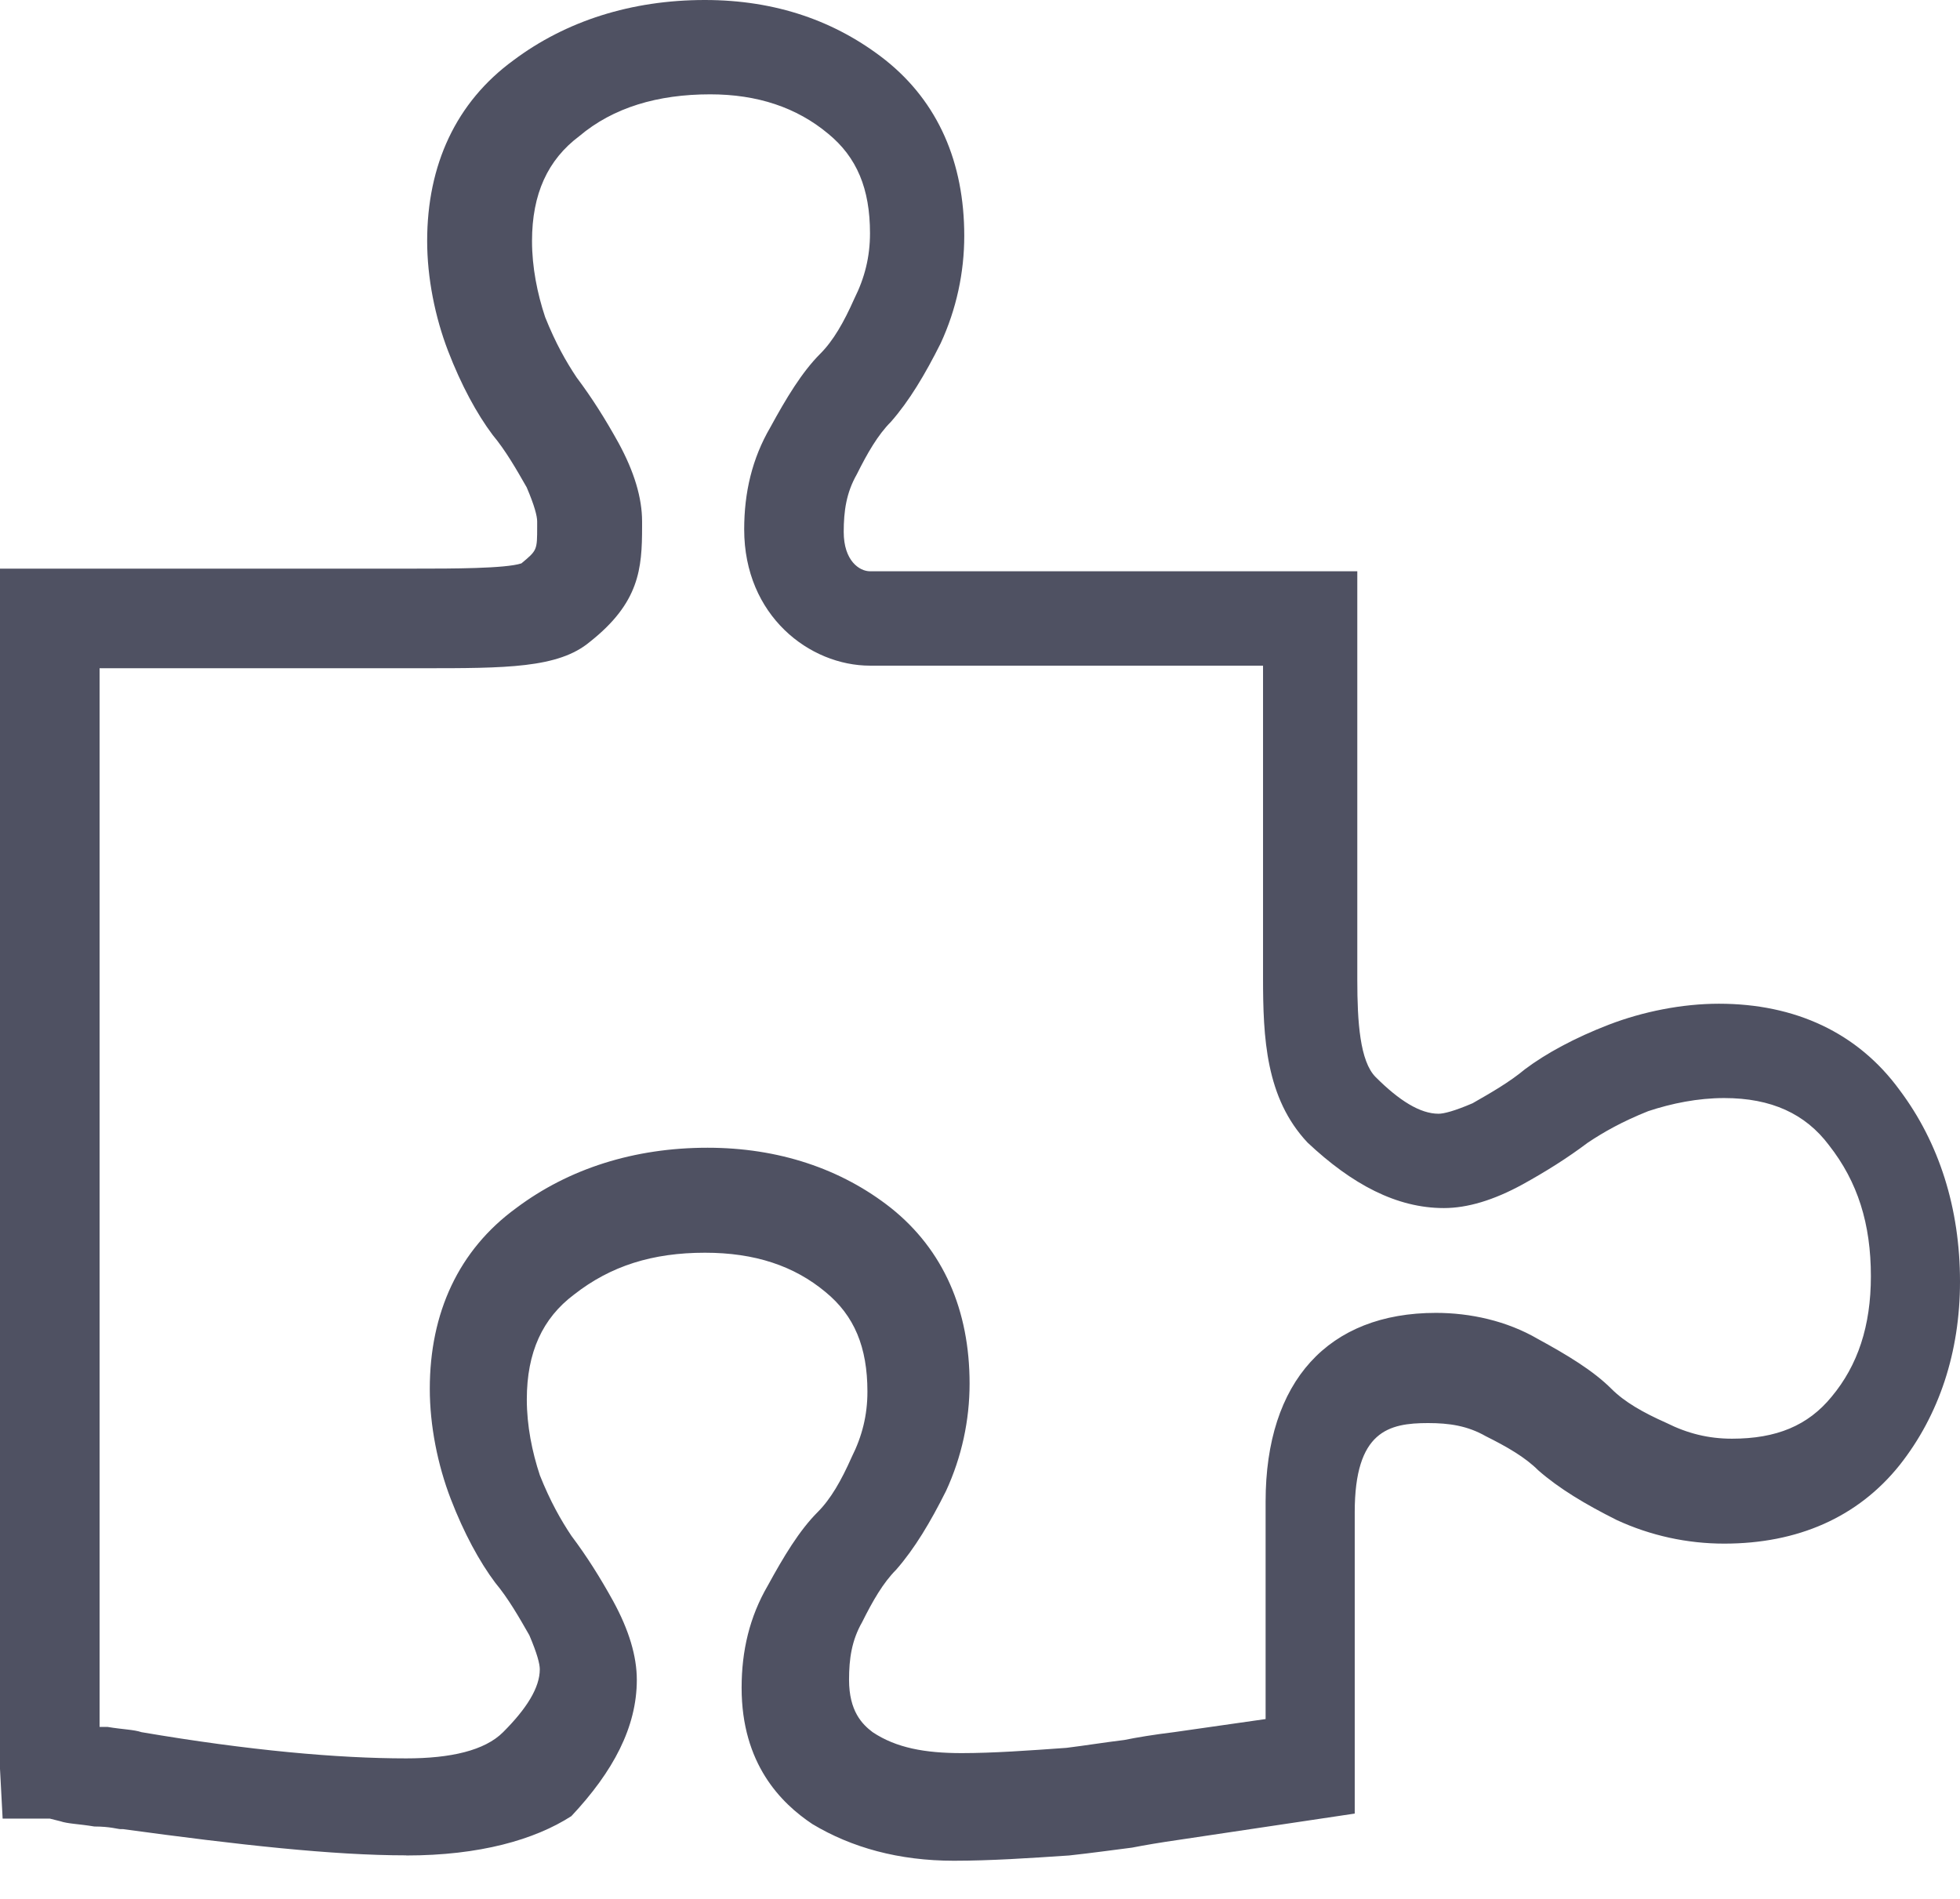
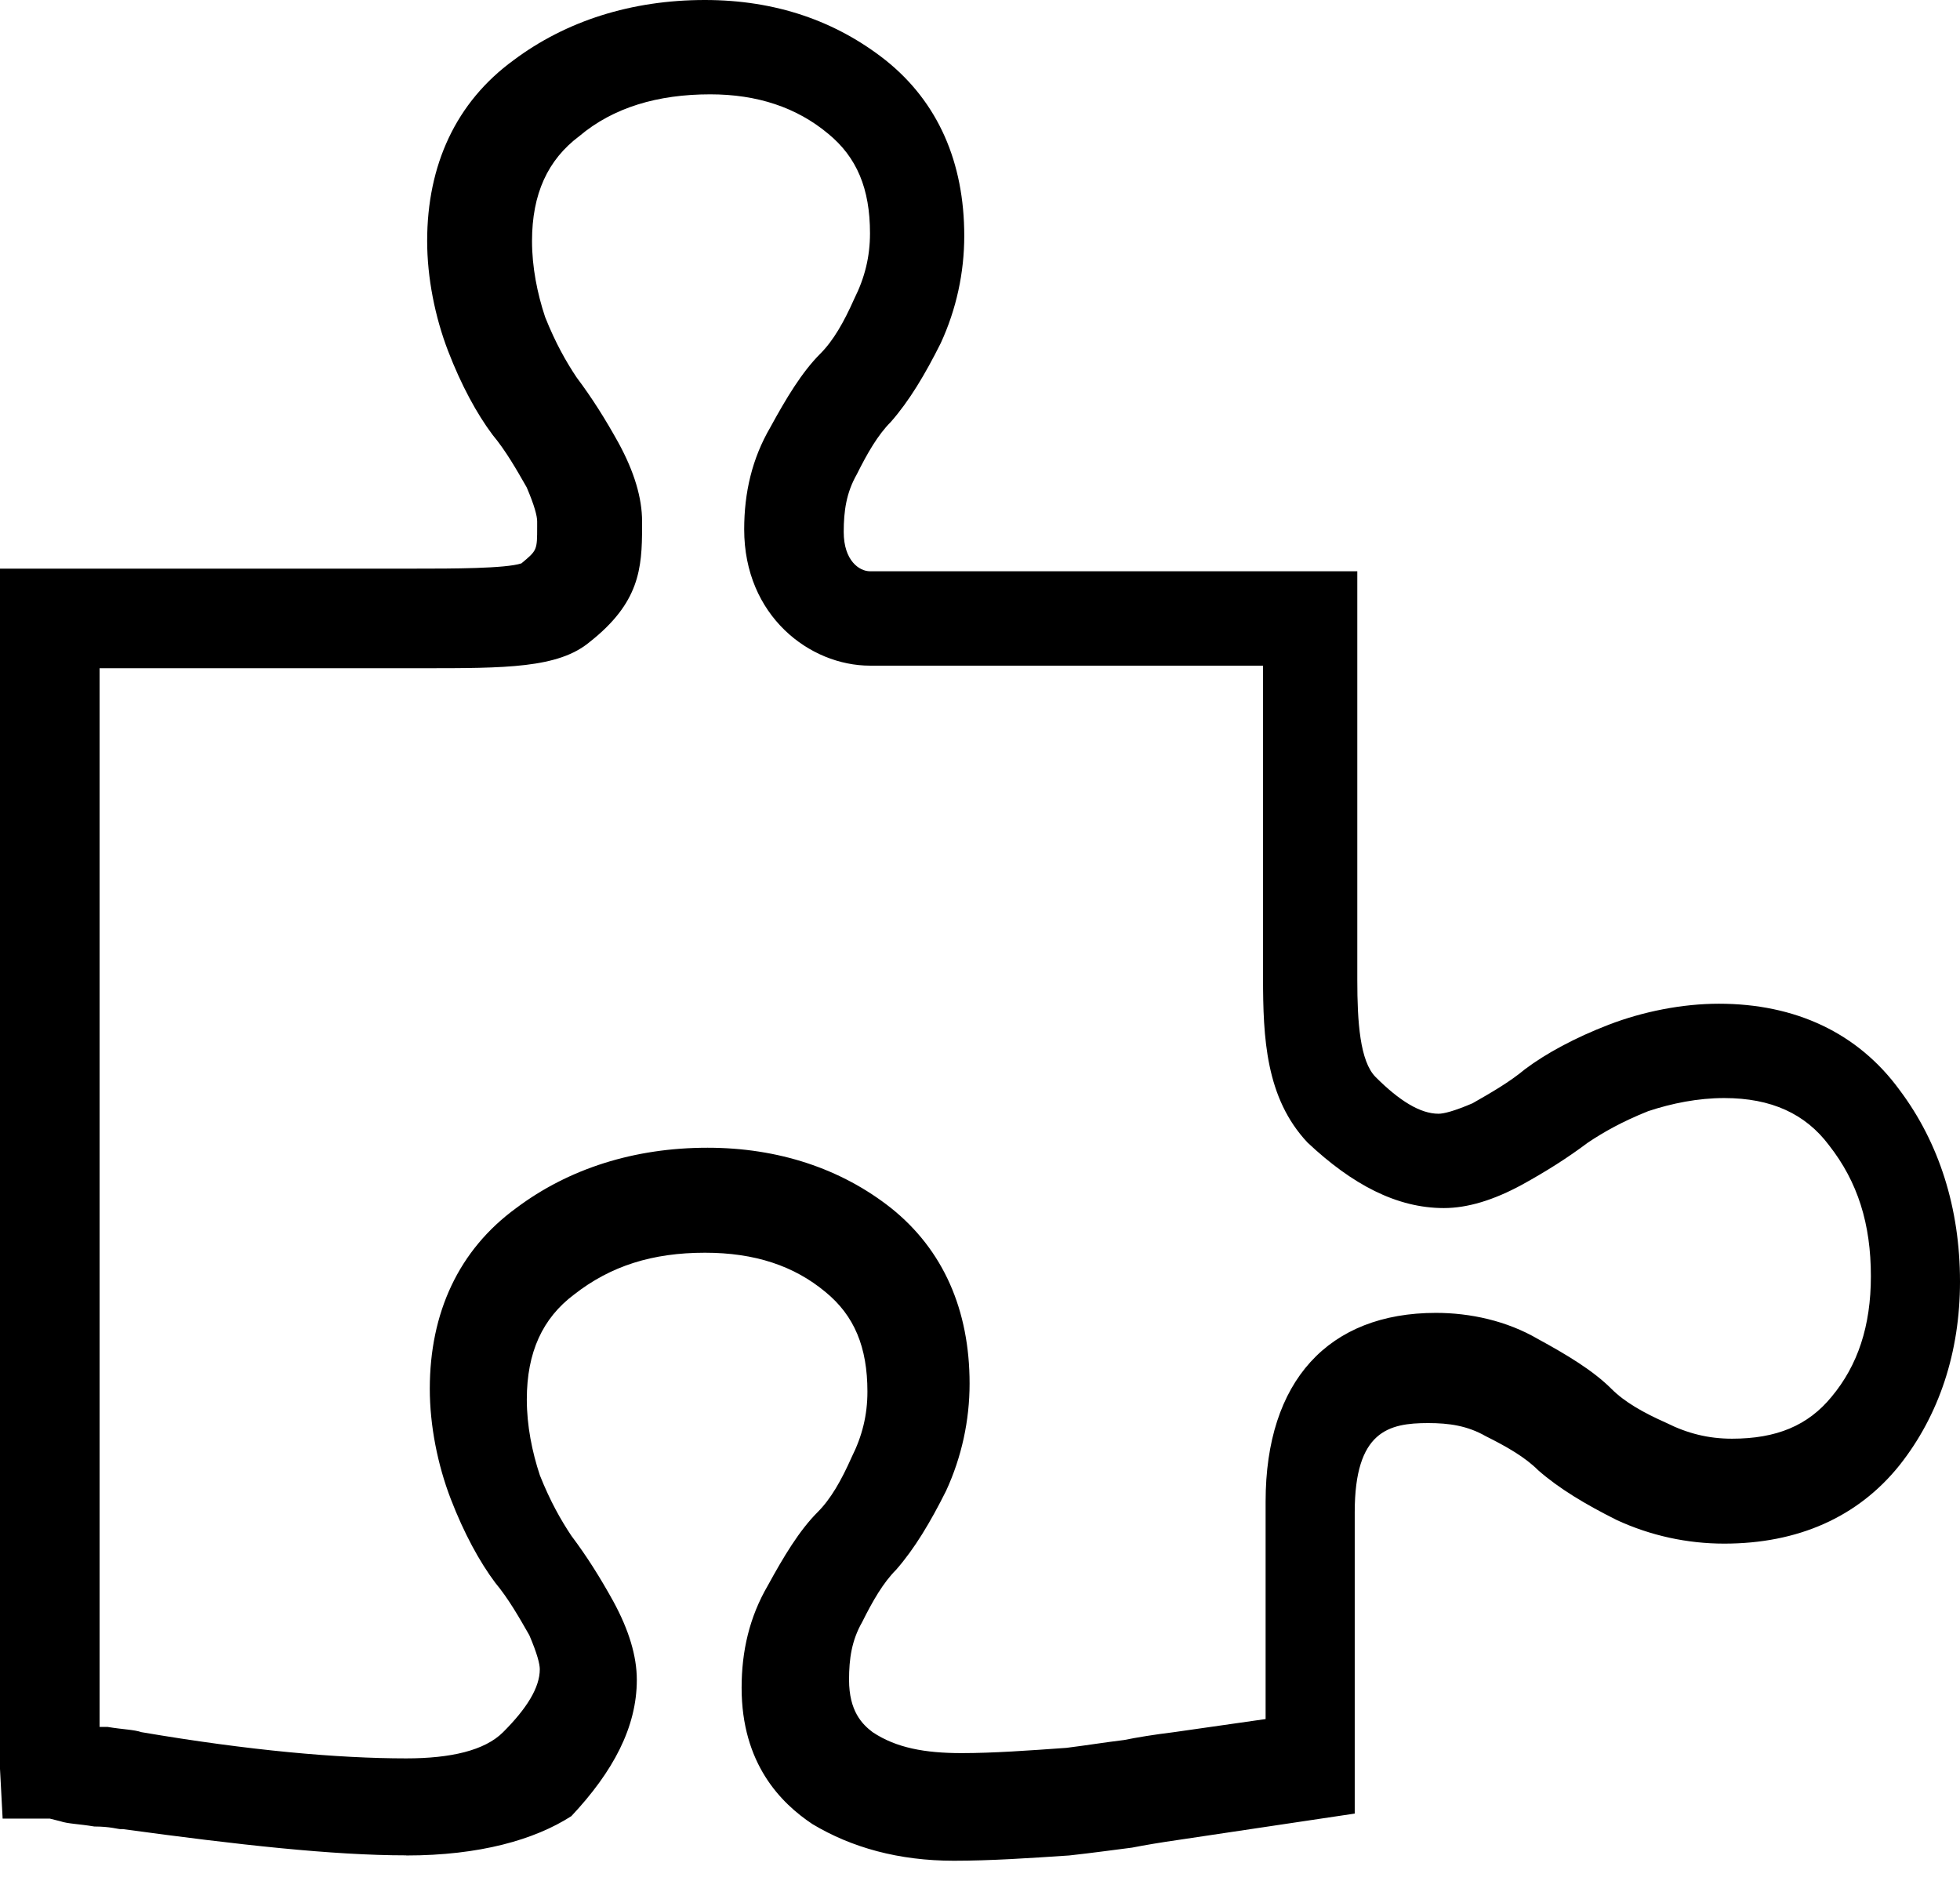
- <svg xmlns="http://www.w3.org/2000/svg" fill="none" viewBox="0 0 32 31">
+ <svg xmlns="http://www.w3.org/2000/svg" viewBox="0 0 32 31">
  <defs />
-   <path fill="#4F5162" d="M6.631 30.289c-1.198 0-2.738-.171-4.62-.428h-.043c-.043 0-.171-.043-.428-.043-.257-.043-.428-.043-.556-.086l-.171-.043H.043L0 28.877V9.283h6.802c.556 0 1.455 0 1.711-.086.257-.214.257-.214.257-.599v-.086c0-.086-.043-.257-.171-.556-.171-.299-.342-.599-.556-.856-.257-.342-.513-.813-.727-1.369-.214-.556-.342-1.198-.342-1.797 0-1.241.471-2.267 1.412-2.952C9.241.342 10.31 0 11.508 0c1.155 0 2.139.342 2.952.984.856.684 1.283 1.668 1.283 2.866 0 .599-.128 1.198-.385 1.754-.257.513-.513.941-.813 1.283-.214.214-.385.513-.556.856-.171.299-.214.599-.214.941 0 .471.257.642.428.642h7.957V16c0 .684.043 1.326.299 1.583.385.385.727.599 1.027.599.086 0 .257-.043.556-.171.299-.171.599-.342.856-.556.342-.257.813-.513 1.369-.727.556-.214 1.198-.342 1.797-.342 1.241 0 2.267.471 2.952 1.412.642.856.984 1.925.984 3.123 0 1.155-.342 2.182-.984 2.995-.684.856-1.668 1.284-2.866 1.284-.599 0-1.198-.128-1.754-.385-.513-.257-.941-.513-1.283-.813-.214-.214-.513-.385-.856-.556-.299-.171-.599-.214-.941-.214-.642 0-1.198.128-1.198 1.455v4.92l-2.866.428c-.299.043-.556.086-.77.128-.342.043-.642.086-1.027.128-.642.043-1.283.086-1.882.086-.898 0-1.669-.214-2.31-.599-.513-.342-1.155-.984-1.155-2.225 0-.599.128-1.155.428-1.669.257-.47.513-.898.813-1.198.214-.214.385-.513.556-.898.171-.342.257-.684.257-1.069 0-.727-.214-1.241-.684-1.626-.513-.428-1.155-.642-1.968-.642-.856 0-1.54.214-2.139.684-.513.385-.77.941-.77 1.711 0 .428.086.856.214 1.241.171.428.342.727.513.984.257.342.471.684.684 1.069.257.471.385.898.385 1.284 0 .77-.385 1.497-1.069 2.225-.599.385-1.497.642-2.695.642zm-4.321-2.011c1.754.299 3.209.428 4.321.428.727 0 1.283-.128 1.583-.428.385-.385.599-.727.599-1.027 0-.086-.043-.257-.171-.556-.171-.299-.342-.599-.556-.856-.257-.342-.513-.813-.727-1.369-.214-.556-.342-1.198-.342-1.797 0-1.241.471-2.267 1.412-2.952.856-.642 1.925-.984 3.123-.984 1.155 0 2.182.342 2.995.984.856.684 1.283 1.669 1.283 2.866 0 .599-.128 1.198-.385 1.754-.257.513-.513.941-.813 1.284-.214.214-.385.513-.556.856-.171.299-.214.599-.214.941 0 .513.214.727.385.856.385.257.856.342 1.454.342.513 0 1.112-.043 1.711-.086.342-.043.599-.086.941-.128.214-.043.471-.086.813-.128l1.497-.214v-3.551c0-1.968 1.027-3.08 2.781-3.08.556 0 1.155.128 1.668.428.471.257.898.513 1.198.813.214.214.513.385.898.556.342.171.684.257 1.069.257.727 0 1.241-.214 1.626-.684.428-.513.642-1.155.642-1.968 0-.856-.214-1.54-.684-2.139-.385-.513-.941-.77-1.711-.77-.428 0-.856.086-1.241.214-.428.171-.727.342-.984.513-.342.257-.684.471-1.069.684-.471.257-.898.385-1.283.385-.77 0-1.497-.385-2.225-1.069-.684-.727-.727-1.711-.727-2.695v-5.091h-6.417c-.984 0-2.054-.813-2.054-2.225 0-.599.128-1.155.428-1.668.257-.471.513-.898.813-1.198.214-.214.385-.513.556-.898.171-.342.257-.684.257-1.07 0-.727-.214-1.241-.684-1.626-.513-.428-1.155-.642-1.925-.642-.856 0-1.583.214-2.139.684-.513.385-.77.941-.77 1.711 0 .428.086.856.214 1.241.171.428.342.727.513.984.257.342.471.684.685 1.07.257.471.385.898.385 1.283v.086c0 .684-.043 1.241-.856 1.882-.513.428-1.369.428-2.738.428H1.626v17.283h.128c.257.043.428.043.556.086z" />
+   <path fill="currentColor" d="M6.631 30.289c-1.198 0-2.738-.171-4.62-.428h-.043c-.043 0-.171-.043-.428-.043-.257-.043-.428-.043-.556-.086l-.171-.043H.043L0 28.877V9.283h6.802c.556 0 1.455 0 1.711-.086.257-.214.257-.214.257-.599v-.086c0-.086-.043-.257-.171-.556-.171-.299-.342-.599-.556-.856-.257-.342-.513-.813-.727-1.369-.214-.556-.342-1.198-.342-1.797 0-1.241.471-2.267 1.412-2.952C9.241.342 10.31 0 11.508 0c1.155 0 2.139.342 2.952.984.856.684 1.283 1.668 1.283 2.866 0 .599-.128 1.198-.385 1.754-.257.513-.513.941-.813 1.283-.214.214-.385.513-.556.856-.171.299-.214.599-.214.941 0 .471.257.642.428.642h7.957V16c0 .684.043 1.326.299 1.583.385.385.727.599 1.027.599.086 0 .257-.043.556-.171.299-.171.599-.342.856-.556.342-.257.813-.513 1.369-.727.556-.214 1.198-.342 1.797-.342 1.241 0 2.267.471 2.952 1.412.642.856.984 1.925.984 3.123 0 1.155-.342 2.182-.984 2.995-.684.856-1.668 1.284-2.866 1.284-.599 0-1.198-.128-1.754-.385-.513-.257-.941-.513-1.283-.813-.214-.214-.513-.385-.856-.556-.299-.171-.599-.214-.941-.214-.642 0-1.198.128-1.198 1.455v4.92l-2.866.428c-.299.043-.556.086-.77.128-.342.043-.642.086-1.027.128-.642.043-1.283.086-1.882.086-.898 0-1.669-.214-2.31-.599-.513-.342-1.155-.984-1.155-2.225 0-.599.128-1.155.428-1.669.257-.47.513-.898.813-1.198.214-.214.385-.513.556-.898.171-.342.257-.684.257-1.069 0-.727-.214-1.241-.684-1.626-.513-.428-1.155-.642-1.968-.642-.856 0-1.54.214-2.139.684-.513.385-.77.941-.77 1.711 0 .428.086.856.214 1.241.171.428.342.727.513.984.257.342.471.684.684 1.069.257.471.385.898.385 1.284 0 .77-.385 1.497-1.069 2.225-.599.385-1.497.642-2.695.642zm-4.321-2.011c1.754.299 3.209.428 4.321.428.727 0 1.283-.128 1.583-.428.385-.385.599-.727.599-1.027 0-.086-.043-.257-.171-.556-.171-.299-.342-.599-.556-.856-.257-.342-.513-.813-.727-1.369-.214-.556-.342-1.198-.342-1.797 0-1.241.471-2.267 1.412-2.952.856-.642 1.925-.984 3.123-.984 1.155 0 2.182.342 2.995.984.856.684 1.283 1.669 1.283 2.866 0 .599-.128 1.198-.385 1.754-.257.513-.513.941-.813 1.284-.214.214-.385.513-.556.856-.171.299-.214.599-.214.941 0 .513.214.727.385.856.385.257.856.342 1.454.342.513 0 1.112-.043 1.711-.086.342-.043.599-.086.941-.128.214-.043.471-.086.813-.128l1.497-.214v-3.551c0-1.968 1.027-3.08 2.781-3.08.556 0 1.155.128 1.668.428.471.257.898.513 1.198.813.214.214.513.385.898.556.342.171.684.257 1.069.257.727 0 1.241-.214 1.626-.684.428-.513.642-1.155.642-1.968 0-.856-.214-1.54-.684-2.139-.385-.513-.941-.77-1.711-.77-.428 0-.856.086-1.241.214-.428.171-.727.342-.984.513-.342.257-.684.471-1.069.684-.471.257-.898.385-1.283.385-.77 0-1.497-.385-2.225-1.069-.684-.727-.727-1.711-.727-2.695v-5.091h-6.417c-.984 0-2.054-.813-2.054-2.225 0-.599.128-1.155.428-1.668.257-.471.513-.898.813-1.198.214-.214.385-.513.556-.898.171-.342.257-.684.257-1.07 0-.727-.214-1.241-.684-1.626-.513-.428-1.155-.642-1.925-.642-.856 0-1.583.214-2.139.684-.513.385-.77.941-.77 1.711 0 .428.086.856.214 1.241.171.428.342.727.513.984.257.342.471.684.685 1.07.257.471.385.898.385 1.283v.086c0 .684-.043 1.241-.856 1.882-.513.428-1.369.428-2.738.428H1.626v17.283h.128c.257.043.428.043.556.086z" />
</svg>
